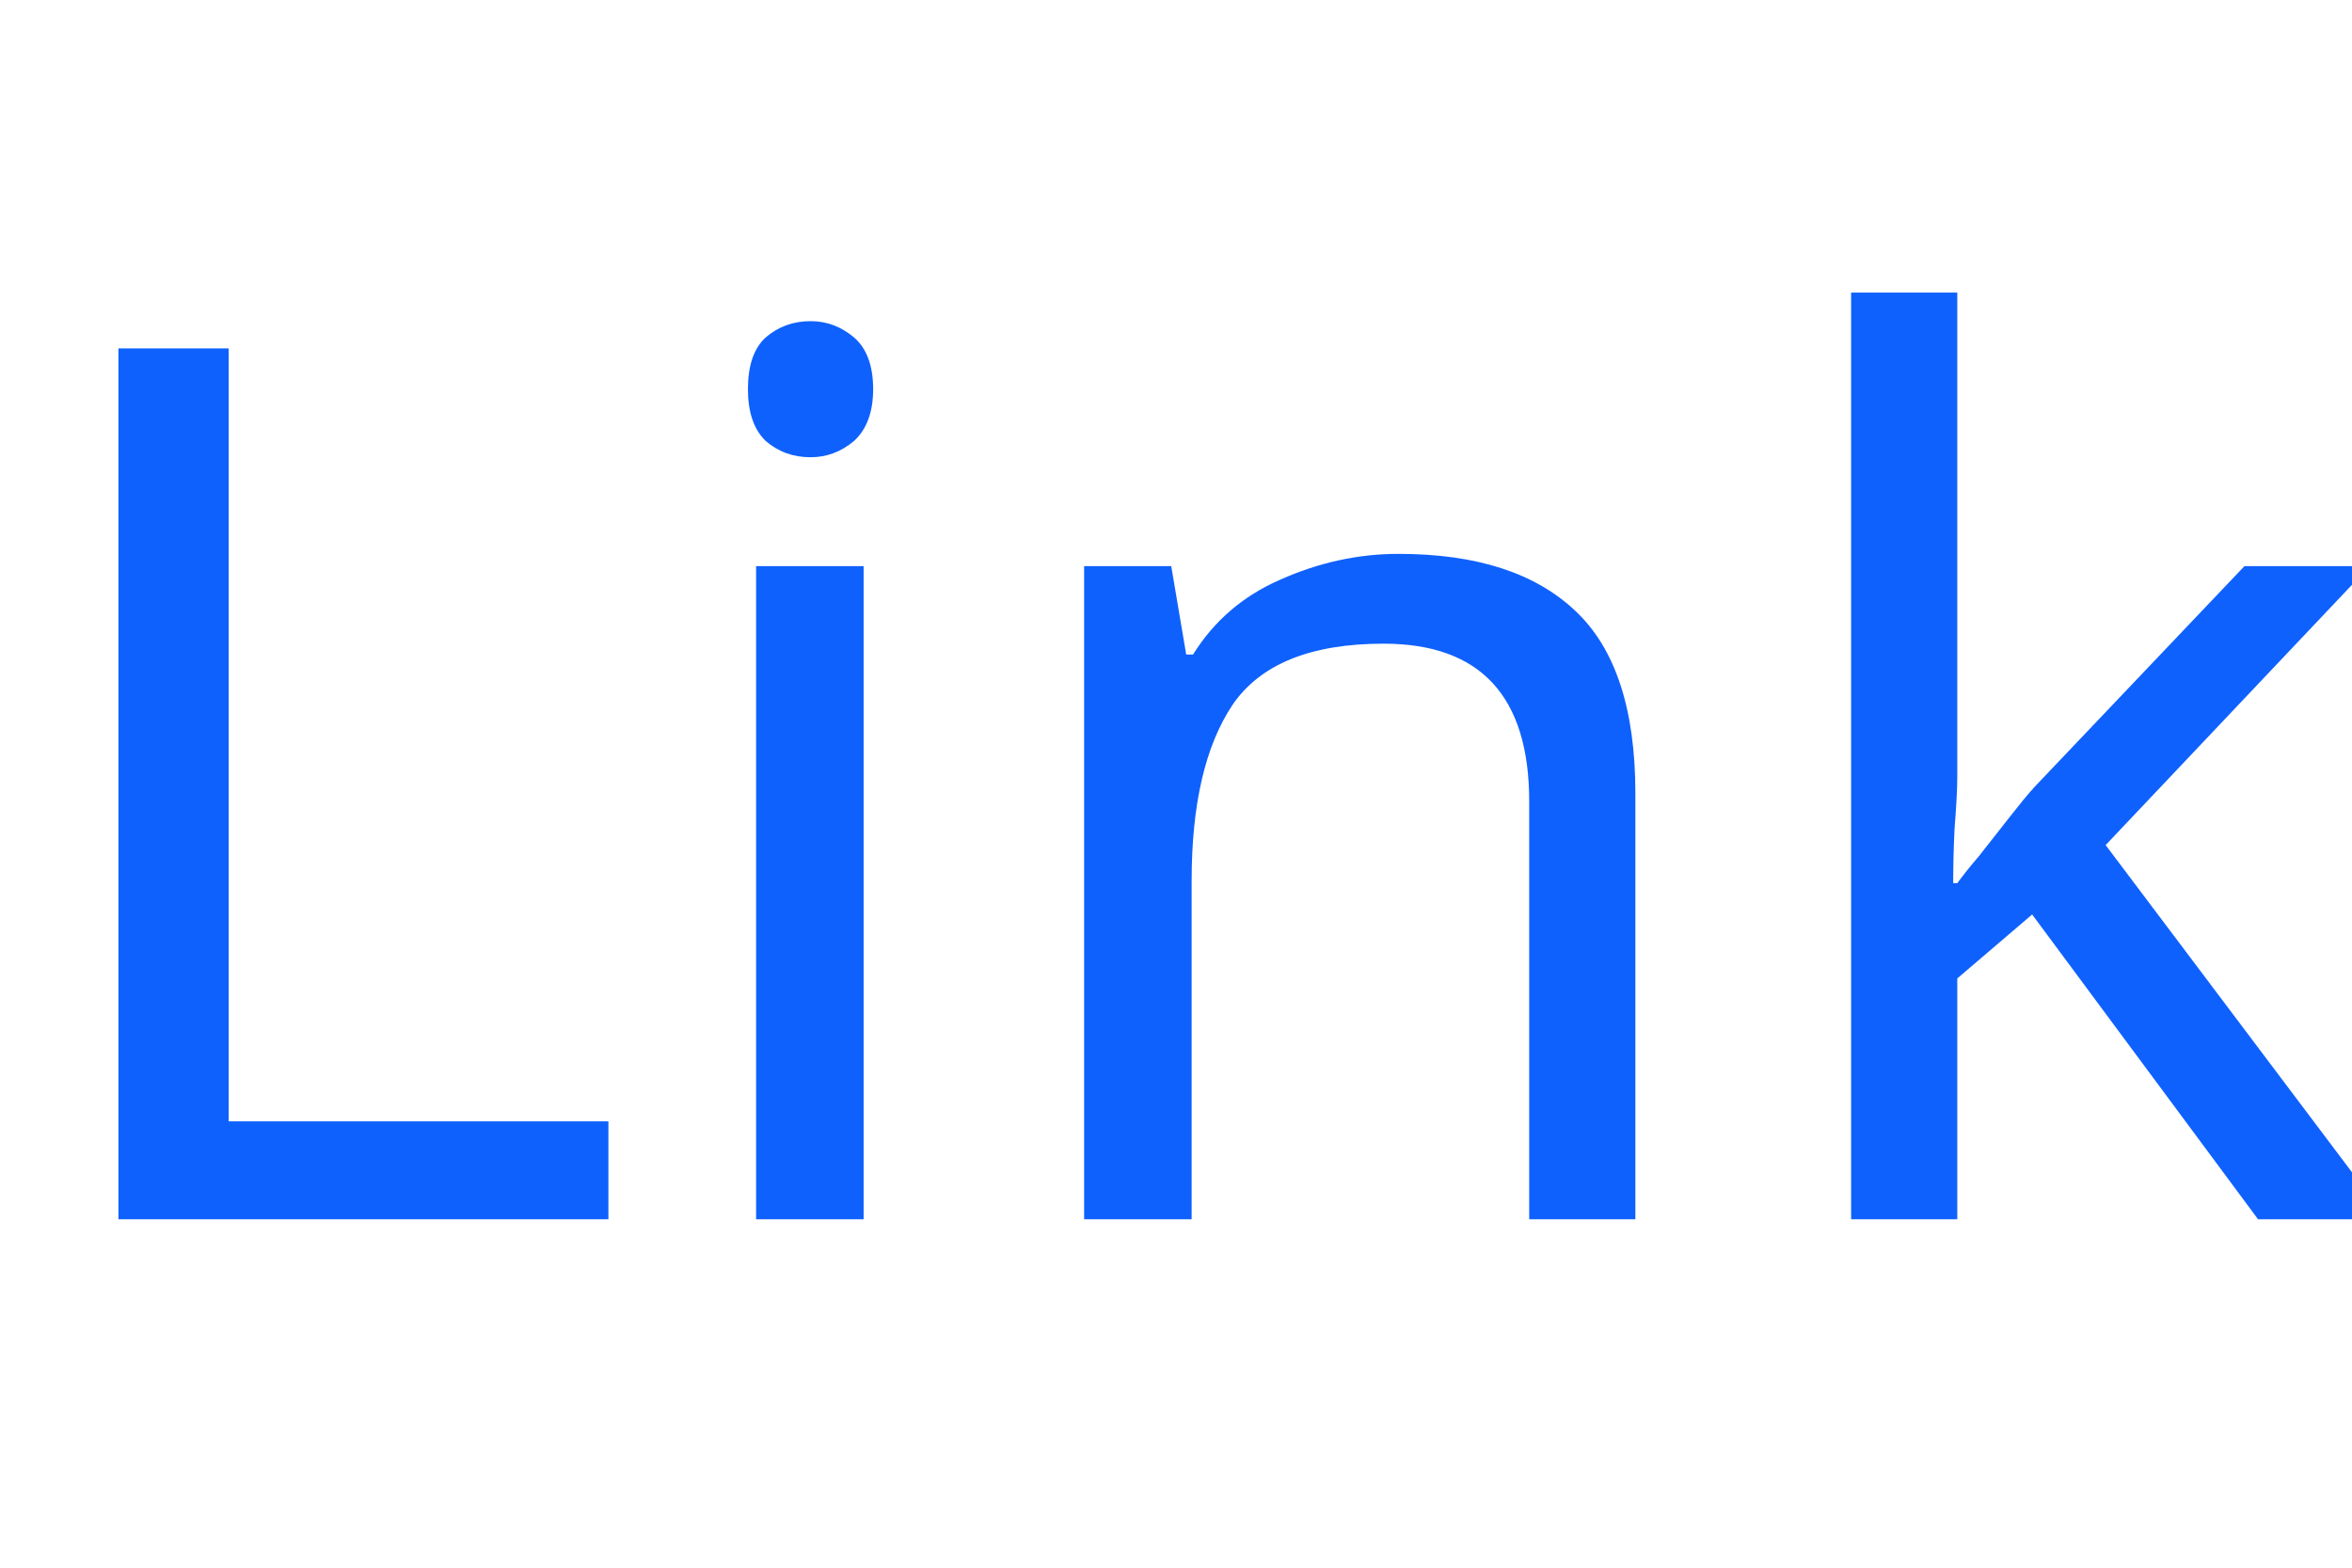
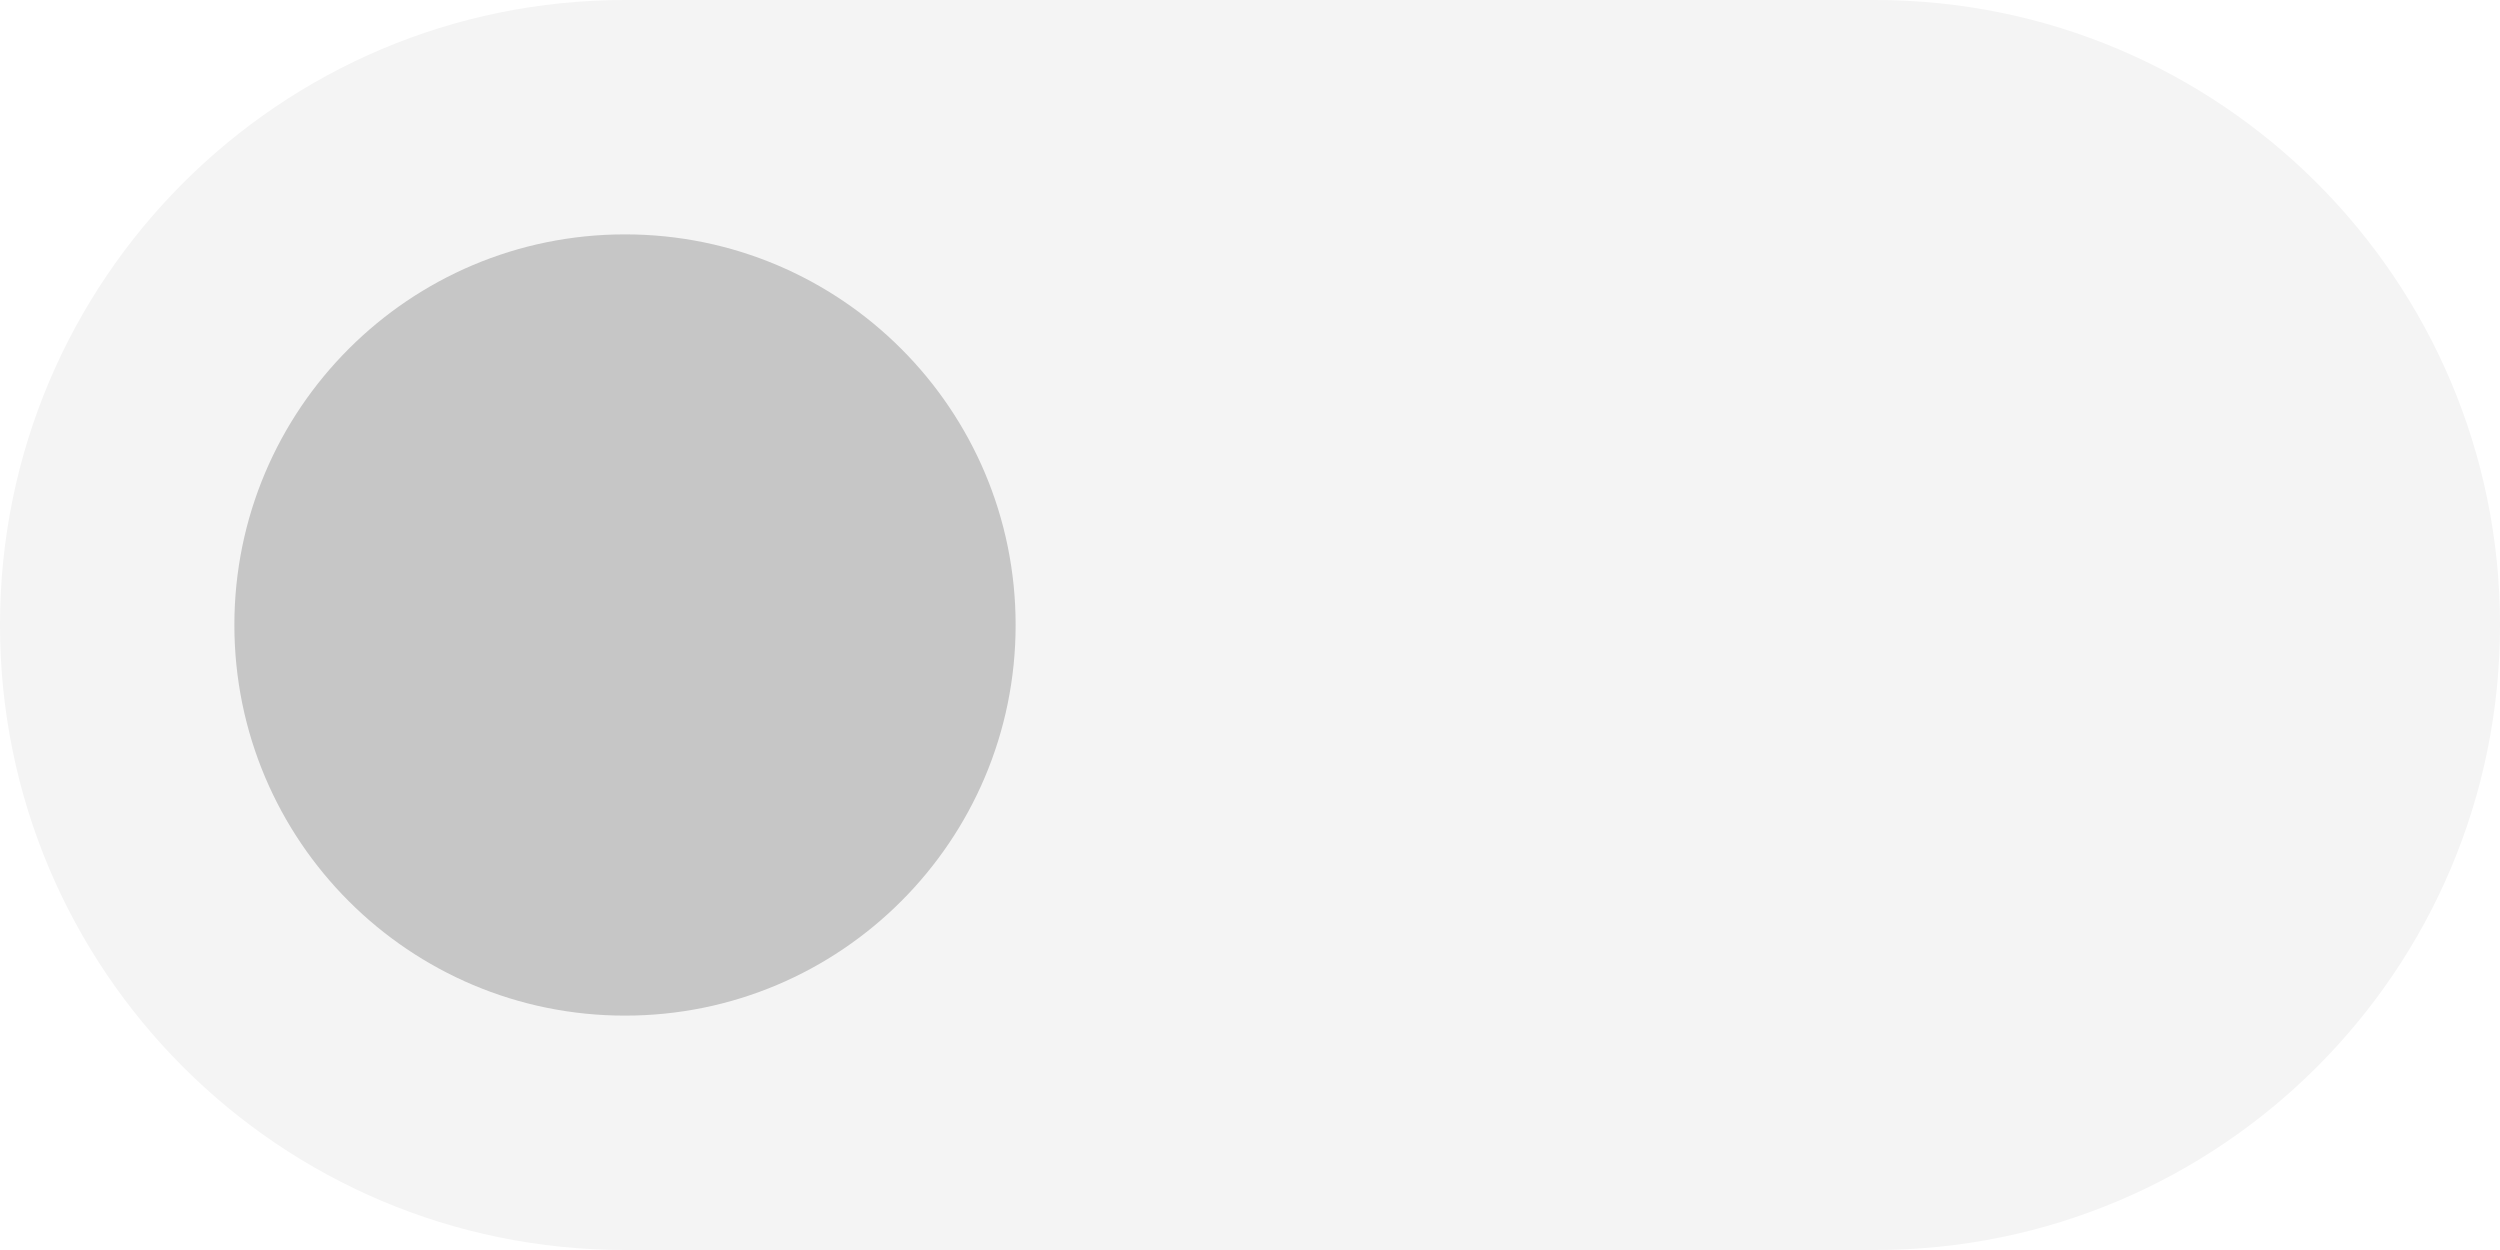
- <svg xmlns="http://www.w3.org/2000/svg" id="Link_-_Default" data-name="Link - Default" width="27" height="18" viewBox="0 0 27 18">
-   <text id="Link" transform="translate(0 14)" fill="#0f61fd" font-size="14" font-family="IBMPlexSans, IBM Plex Sans" letter-spacing="0.011em">
-     <tspan x="0" y="0">Link</tspan>
-   </text>
+ <svg xmlns="http://www.w3.org/2000/svg" id="toggle_small_item_06_disabled-off" data-name="toggle / small / item / 06 disabled-off" width="32" height="16" viewBox="0 0 32 16">
+   <rect id="pill" width="32" height="16" rx="8" fill="#f4f4f4" />
+   <circle id="handle" cx="5" cy="5" r="5" transform="translate(3 3)" fill="#c6c6c6" />
</svg>
